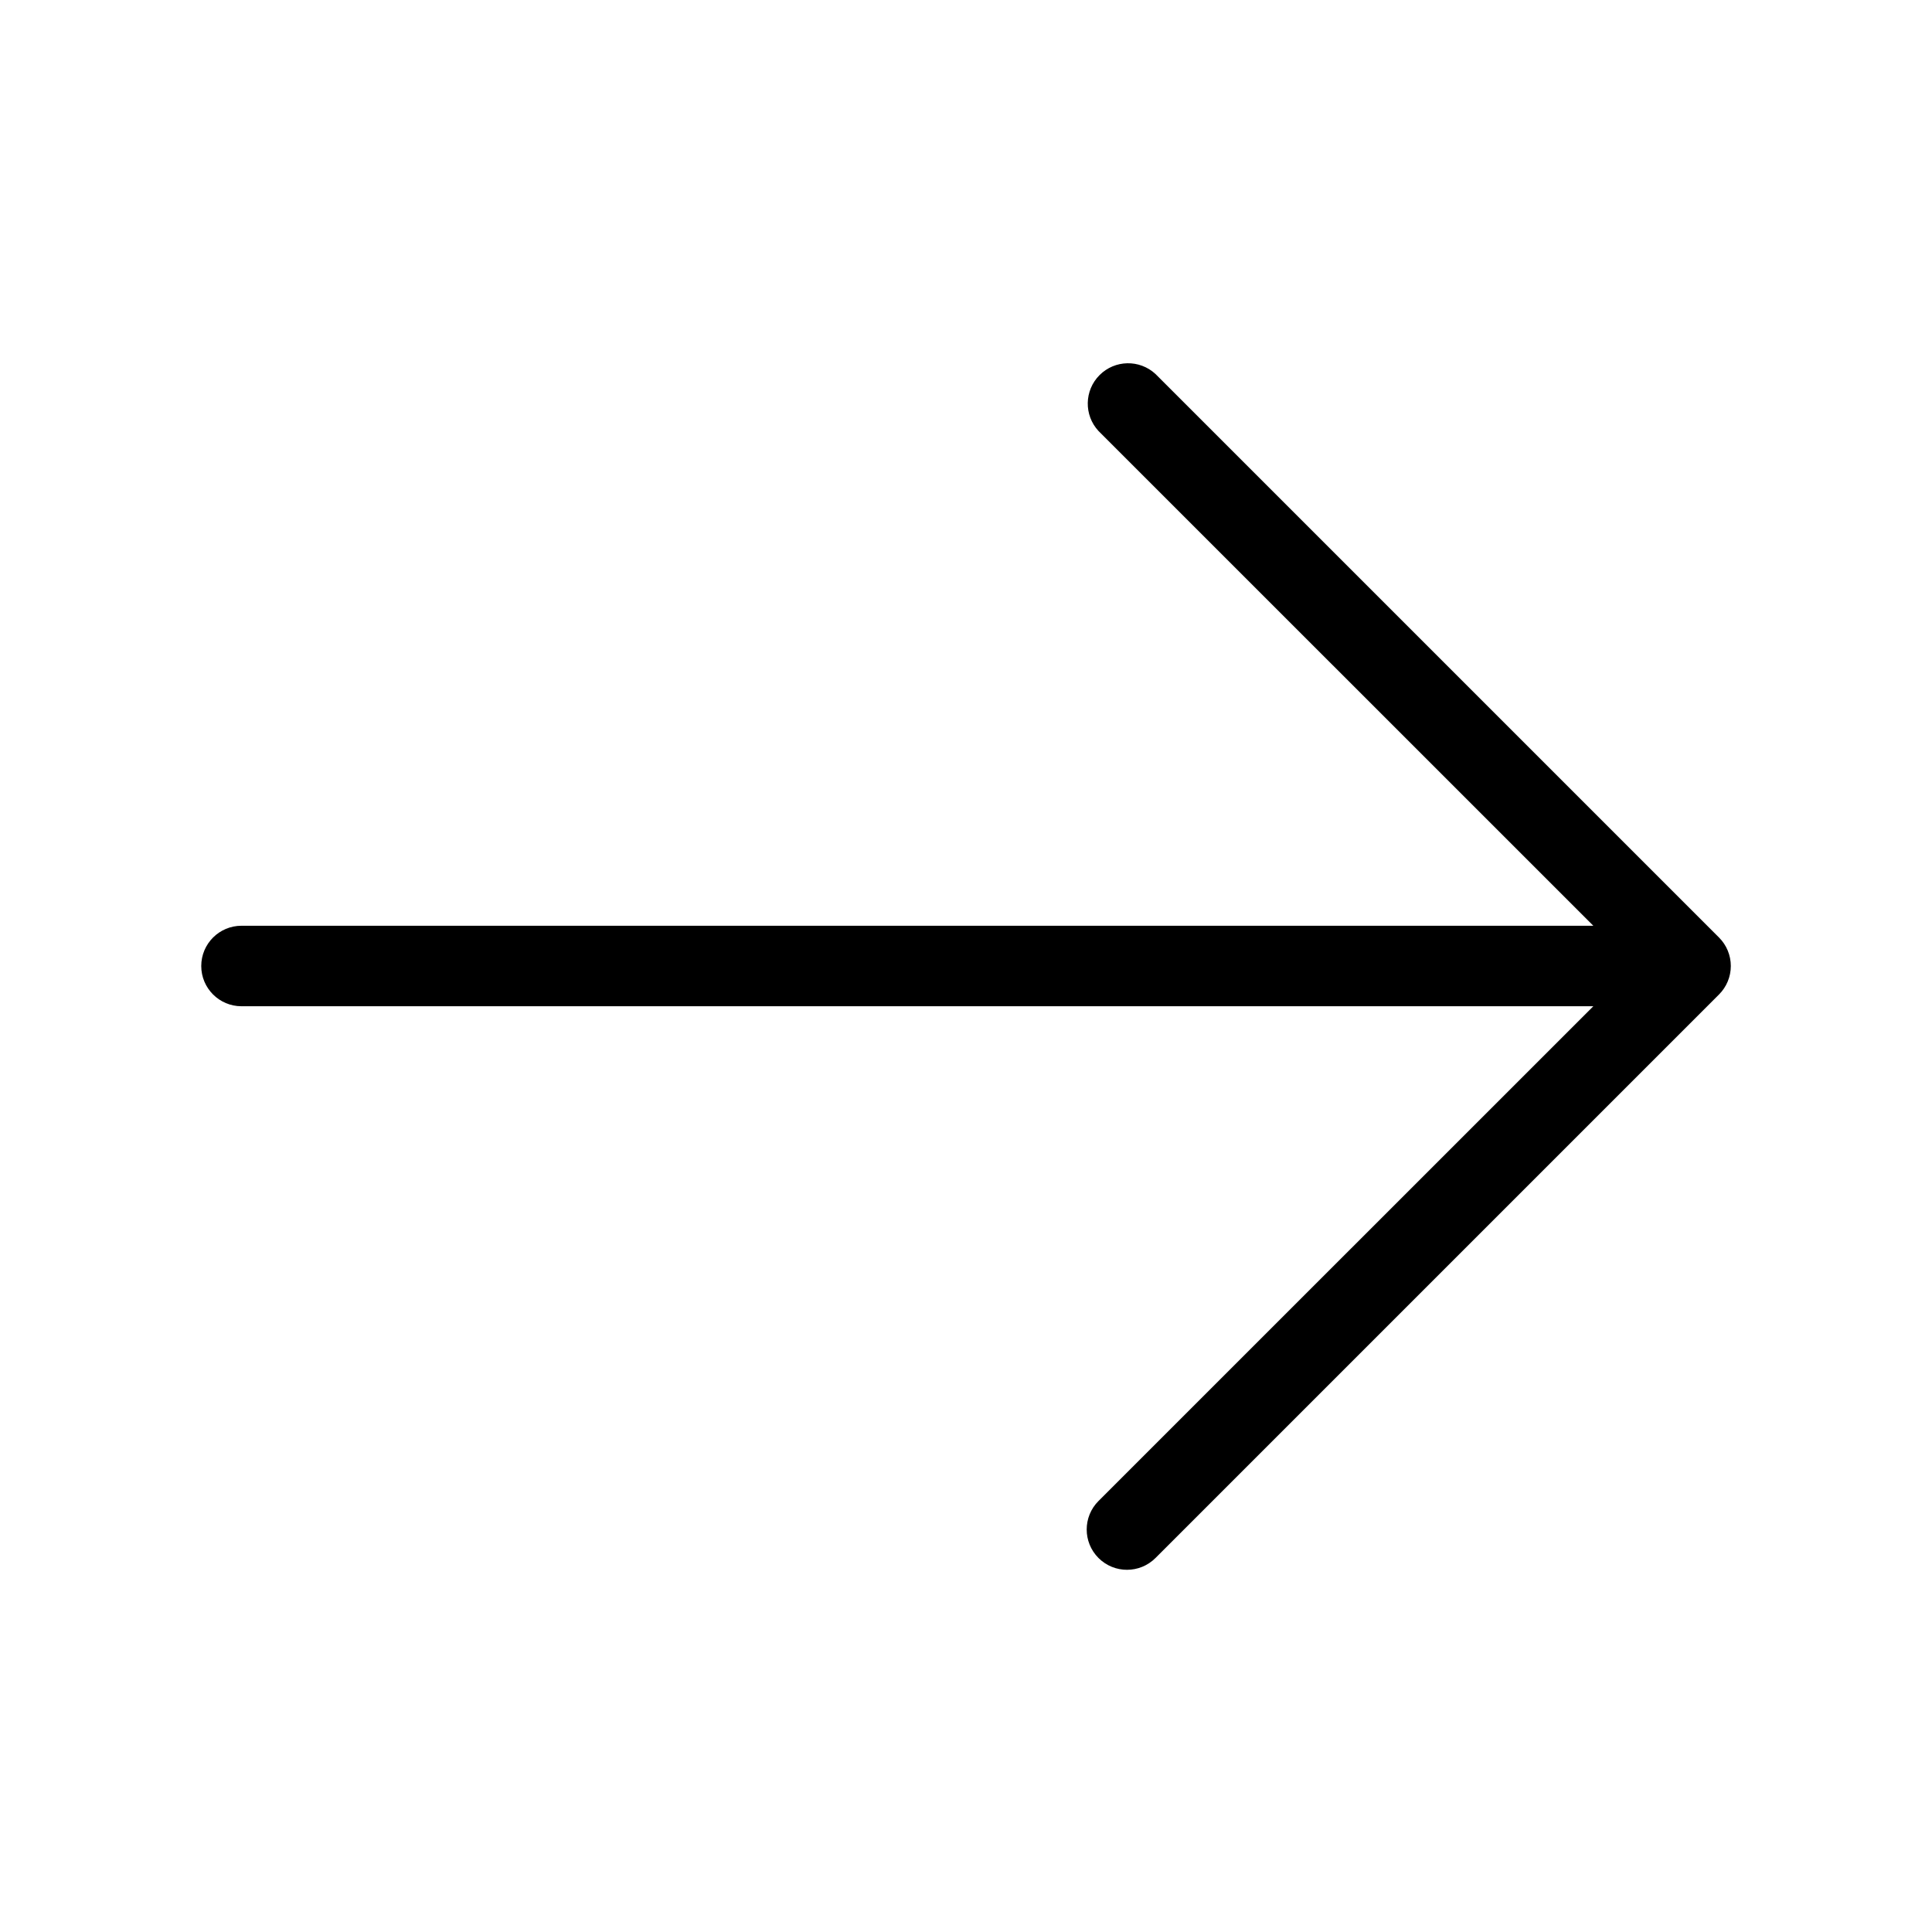
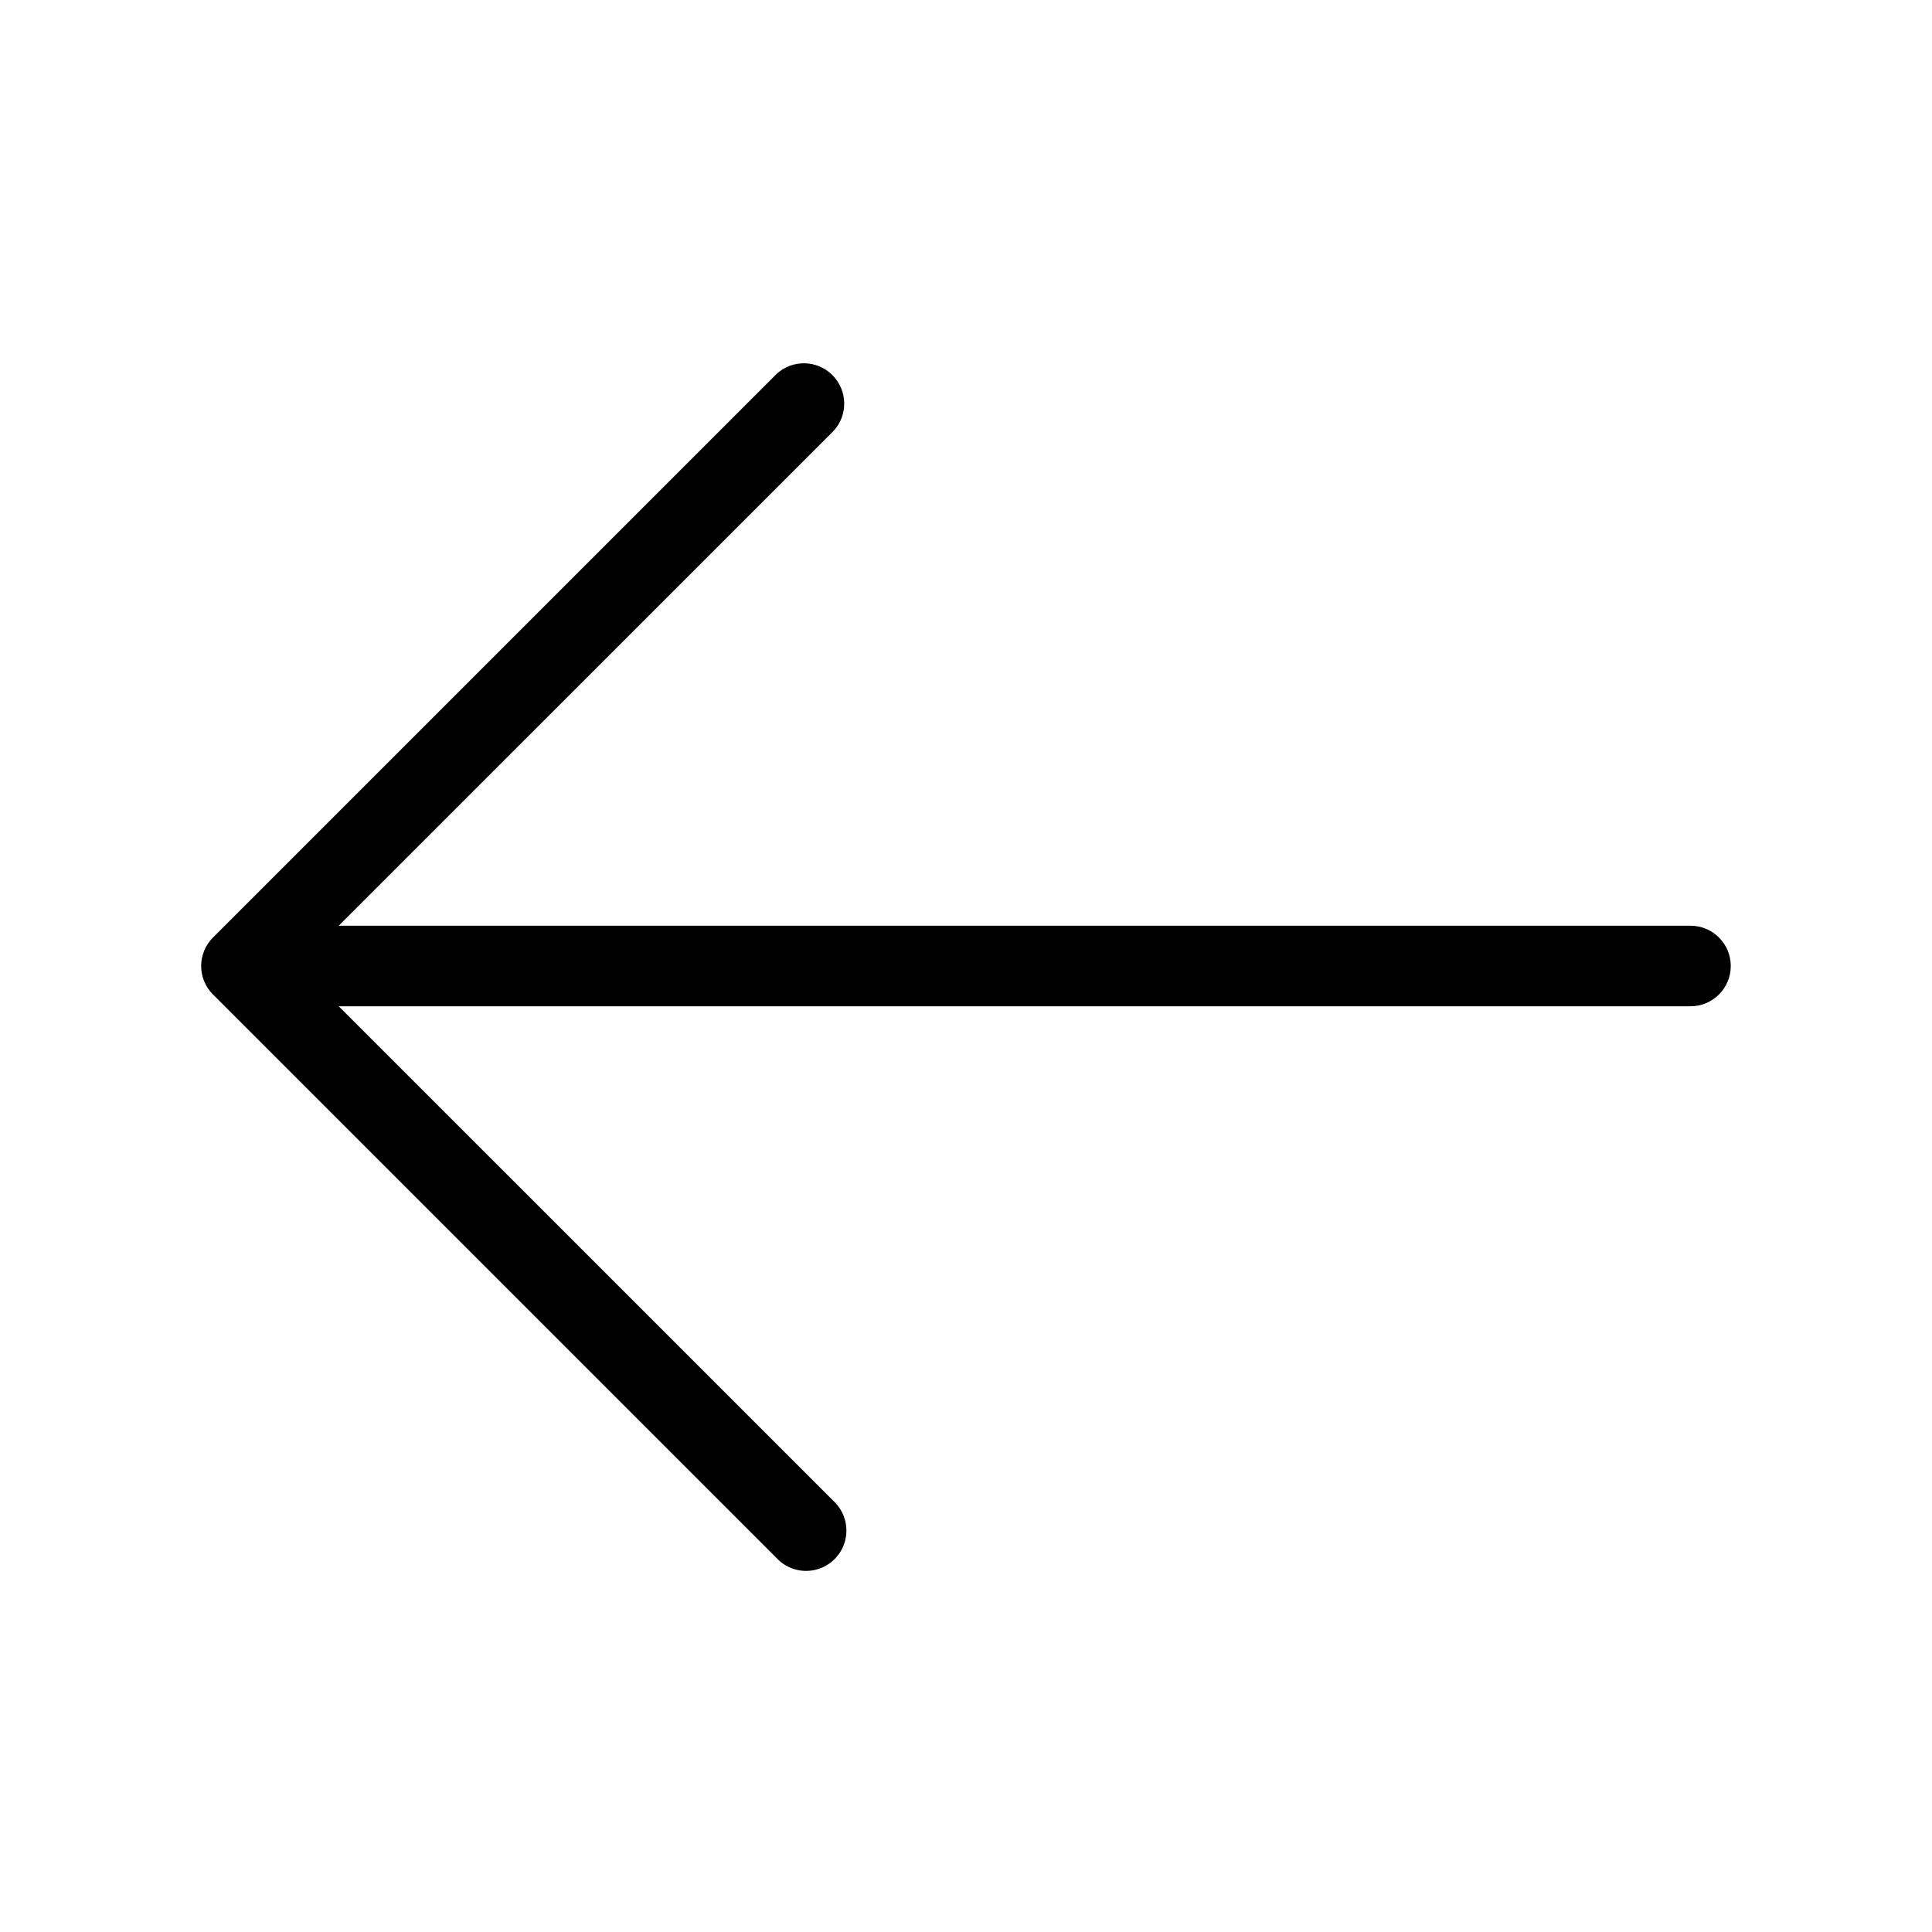
- <svg xmlns="http://www.w3.org/2000/svg" width="24" height="24" fill="none">
-   <path d="M2.5 12a.5.5 0 0 0 .5.5h16.793l-6.147 6.146a.5.5 0 0 0 .708.708l7-7a.5.5 0 0 0 0-.708l-7-7a.501.501 0 0 0-.708.708l6.147 6.146H3a.5.5 0 0 0-.5.5Z" fill="#000" />
+ <svg xmlns="http://www.w3.org/2000/svg" width="32" height="32" fill="none">
+   <path d="M28.667 16a.667.667 0 0 1-.667.667H5.61l8.195 8.194a.668.668 0 1 1-.944.944l-9.333-9.333a.666.666 0 0 1 0-.944l9.333-9.333a.668.668 0 0 1 .944.944L5.61 15.333H28a.667.667 0 0 1 .667.667Z" fill="#000" />
</svg>
